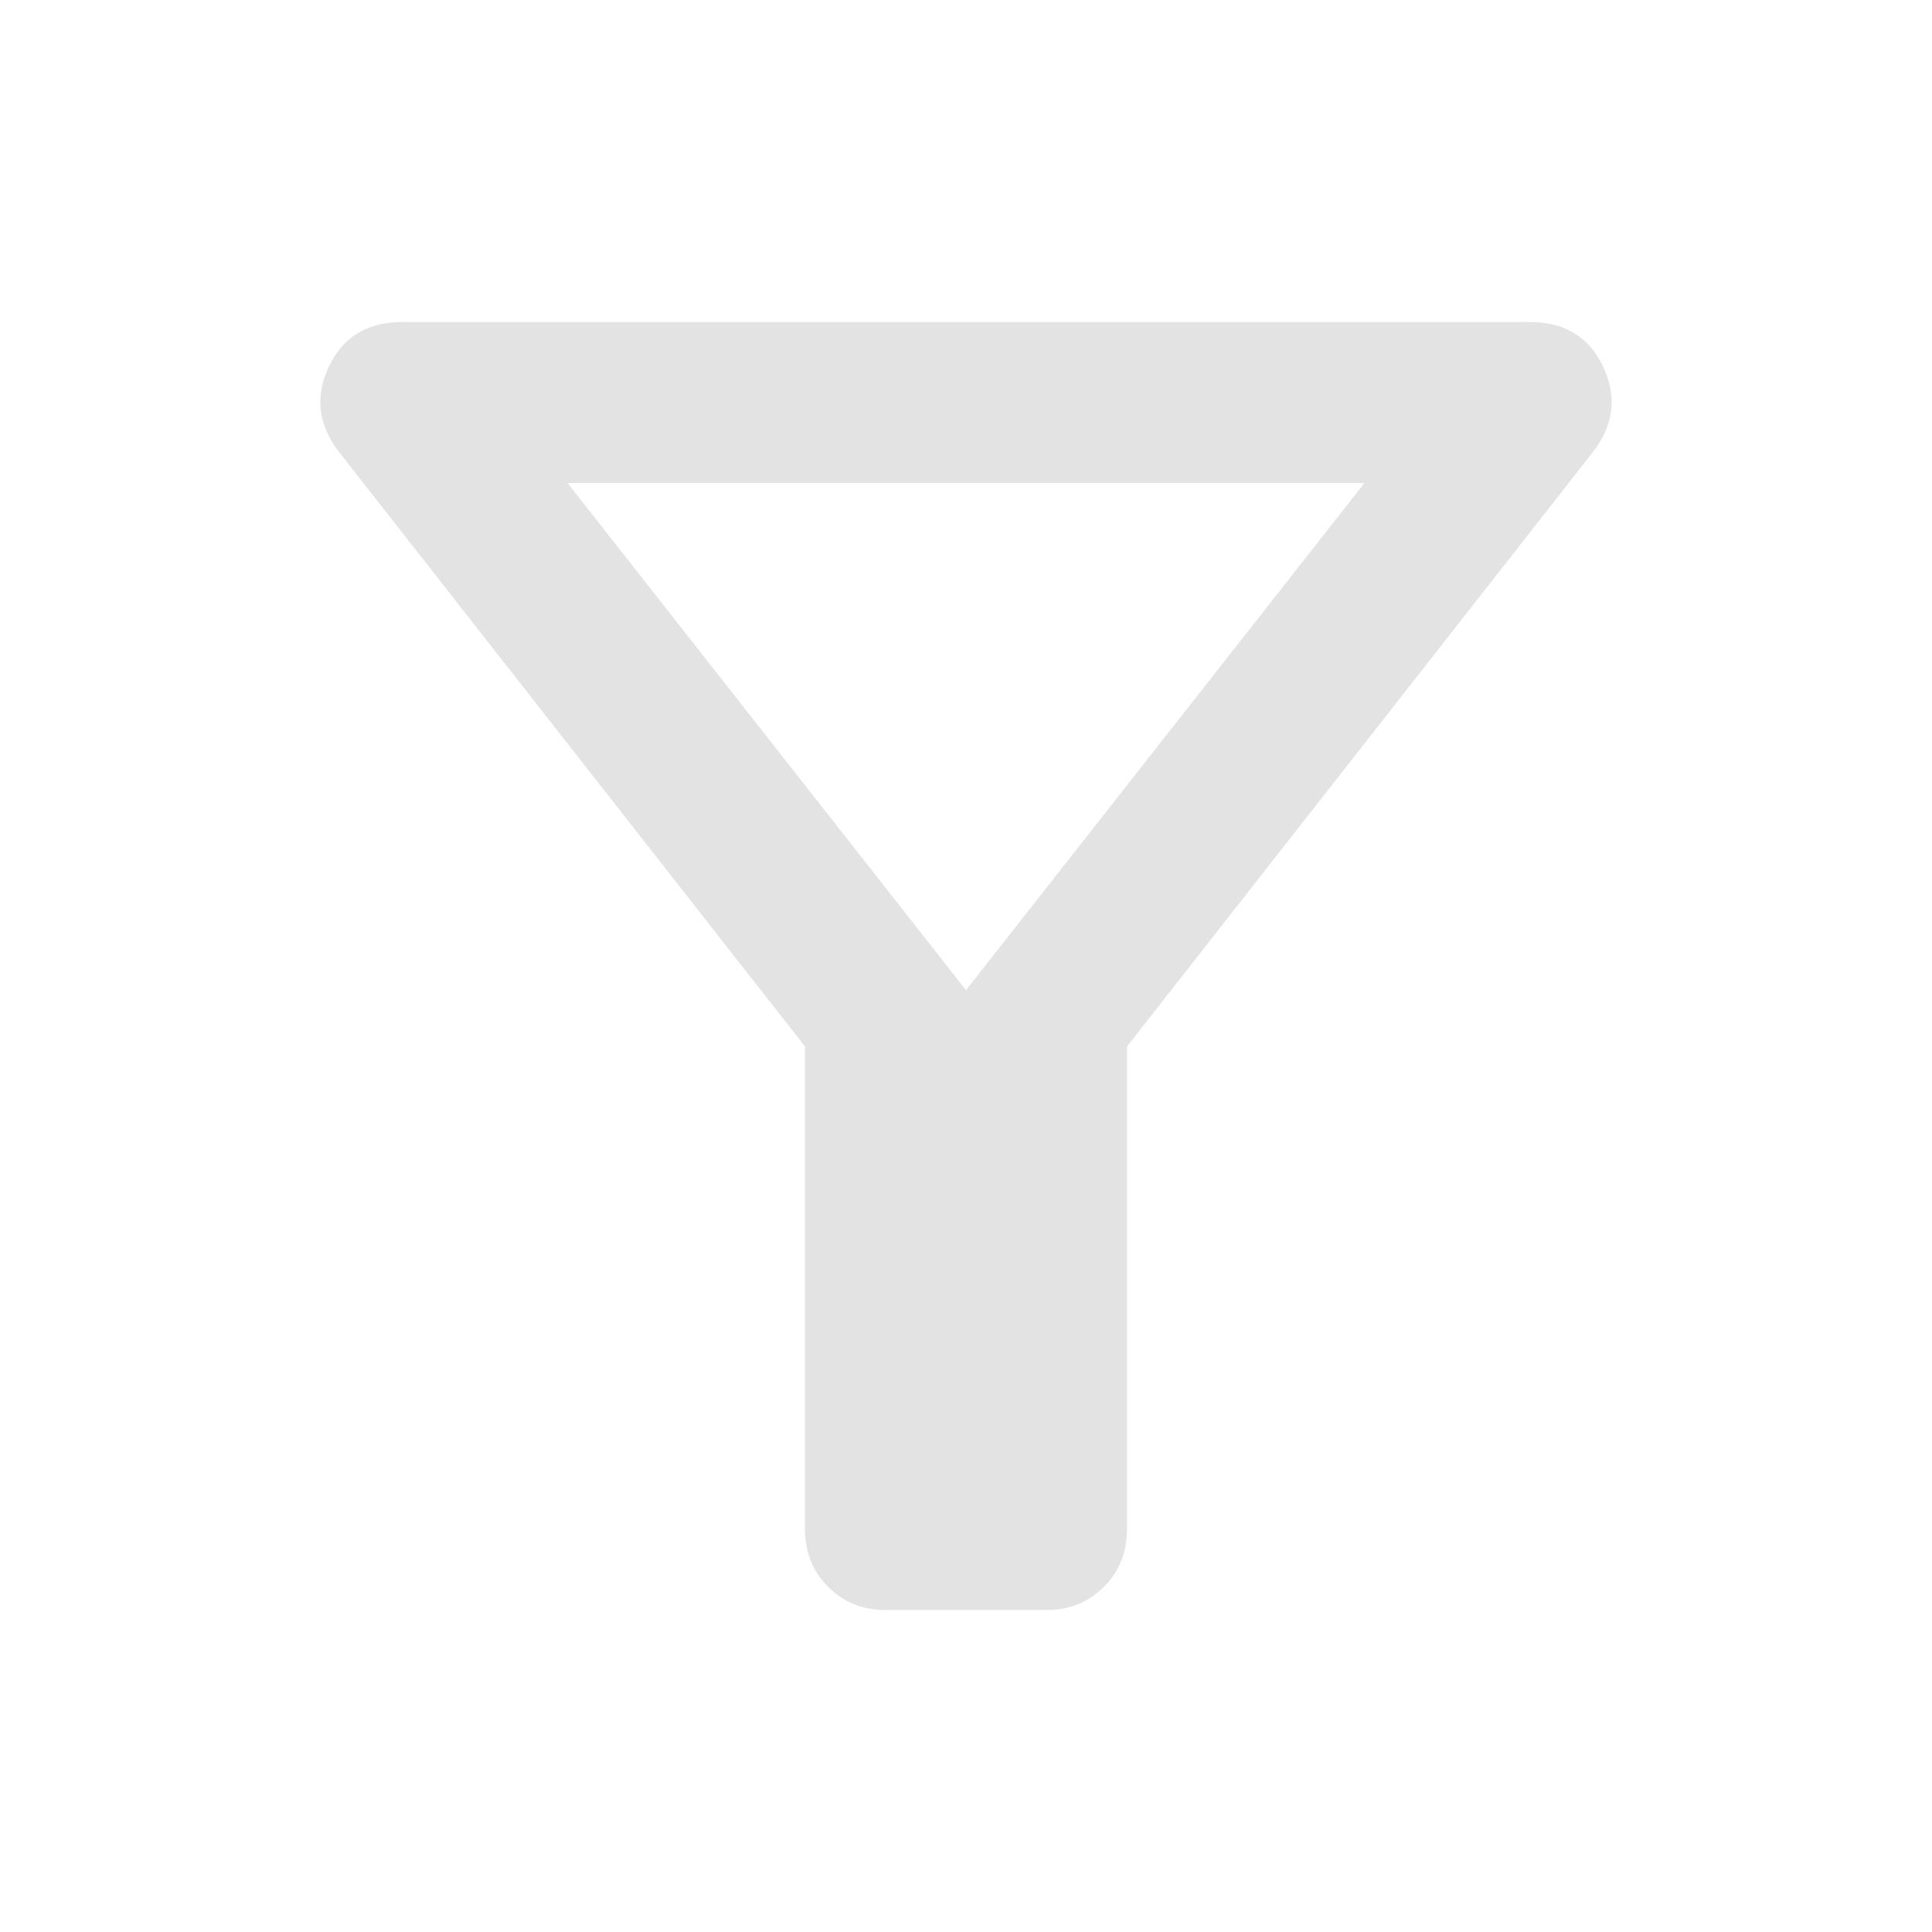
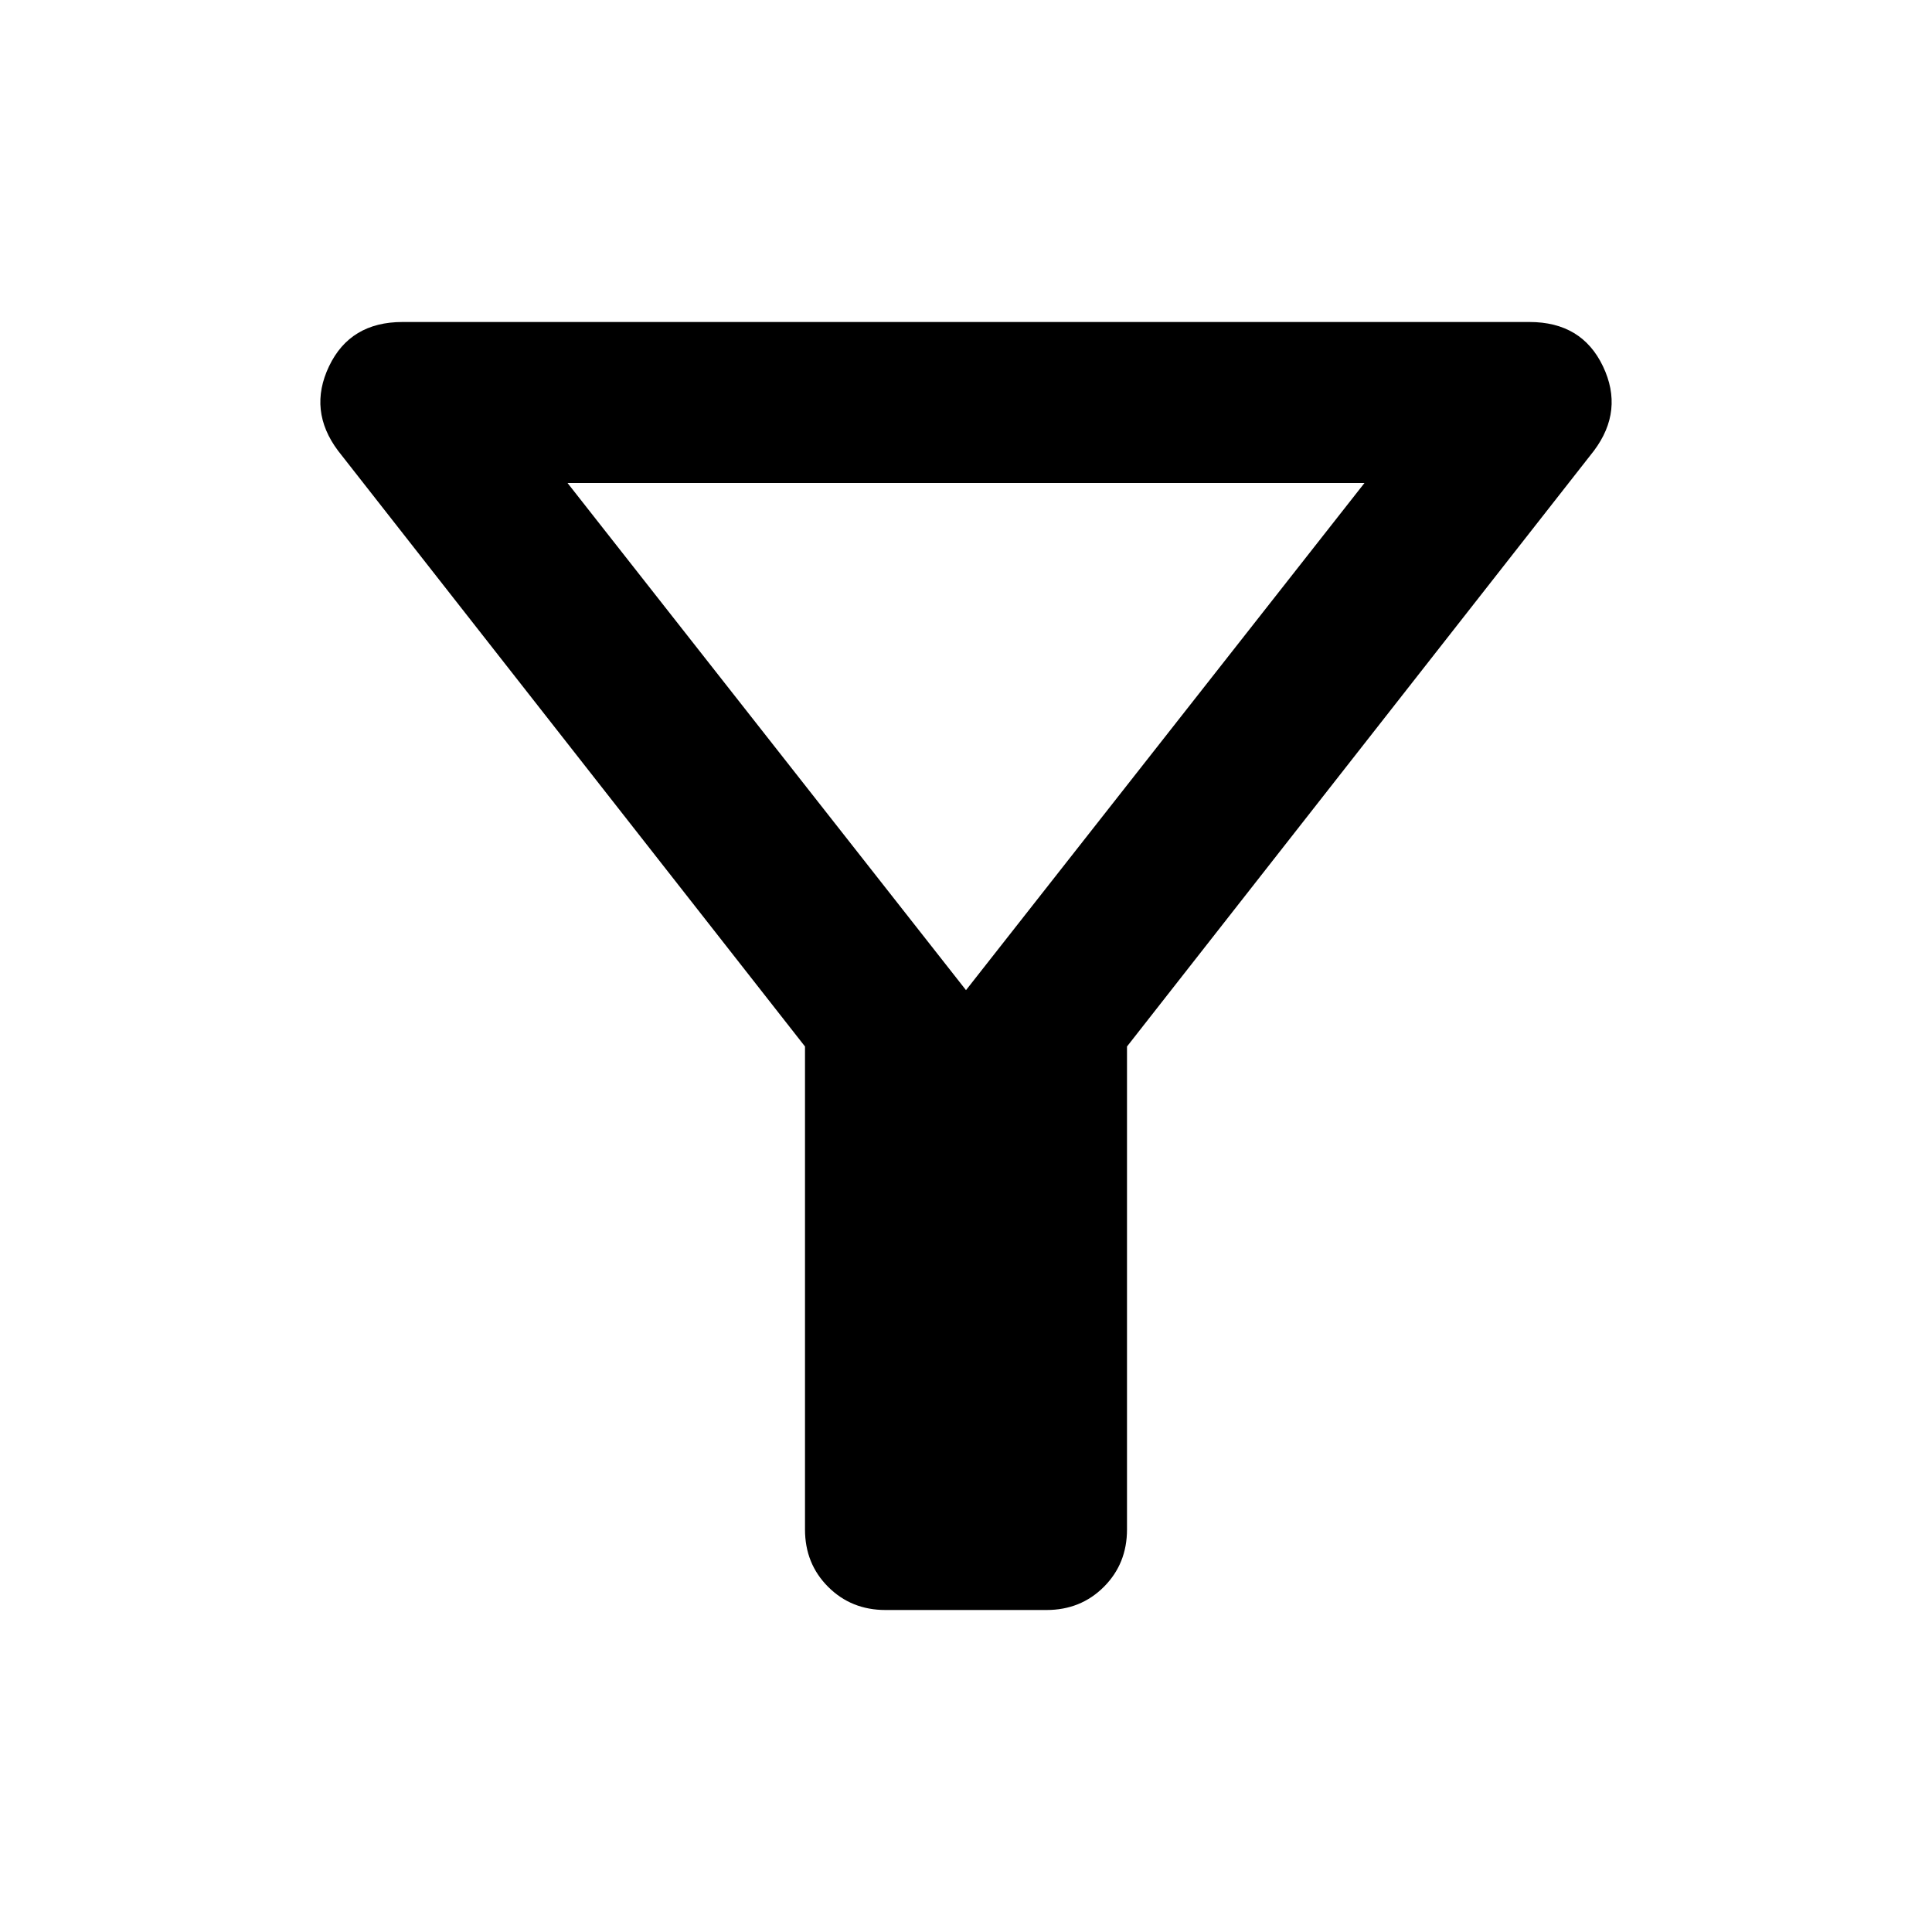
- <svg xmlns="http://www.w3.org/2000/svg" height="24px" viewBox="0 -960 960 960" width="24px" fill="#e3e3e3">
+ <svg xmlns="http://www.w3.org/2000/svg" height="24px" viewBox="0 -960 960 960" width="24px" fill="currentColor">
  <path d="M440-160q-17 0-28.5-11.5T400-200v-240L168-736q-15-20-4.5-42t36.5-22h560q26 0 36.5 22t-4.5 42L560-440v240q0 17-11.5 28.5T520-160h-80Zm40-308 198-252H282l198 252Zm0 0Z" />
</svg>
